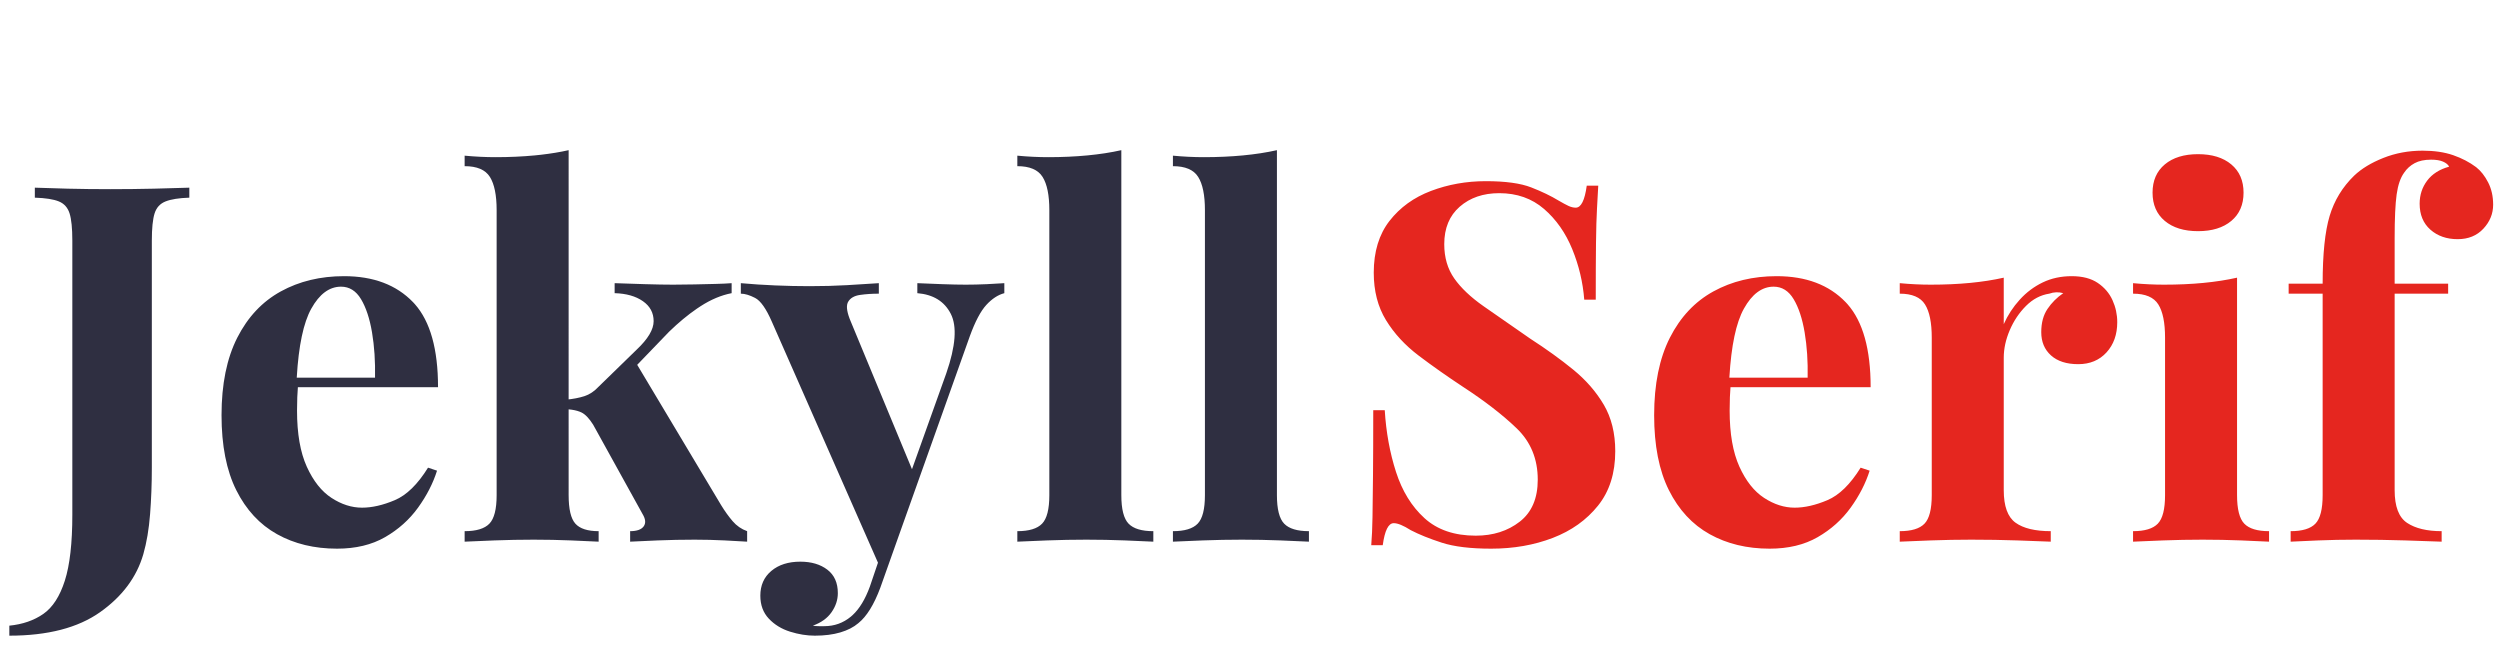
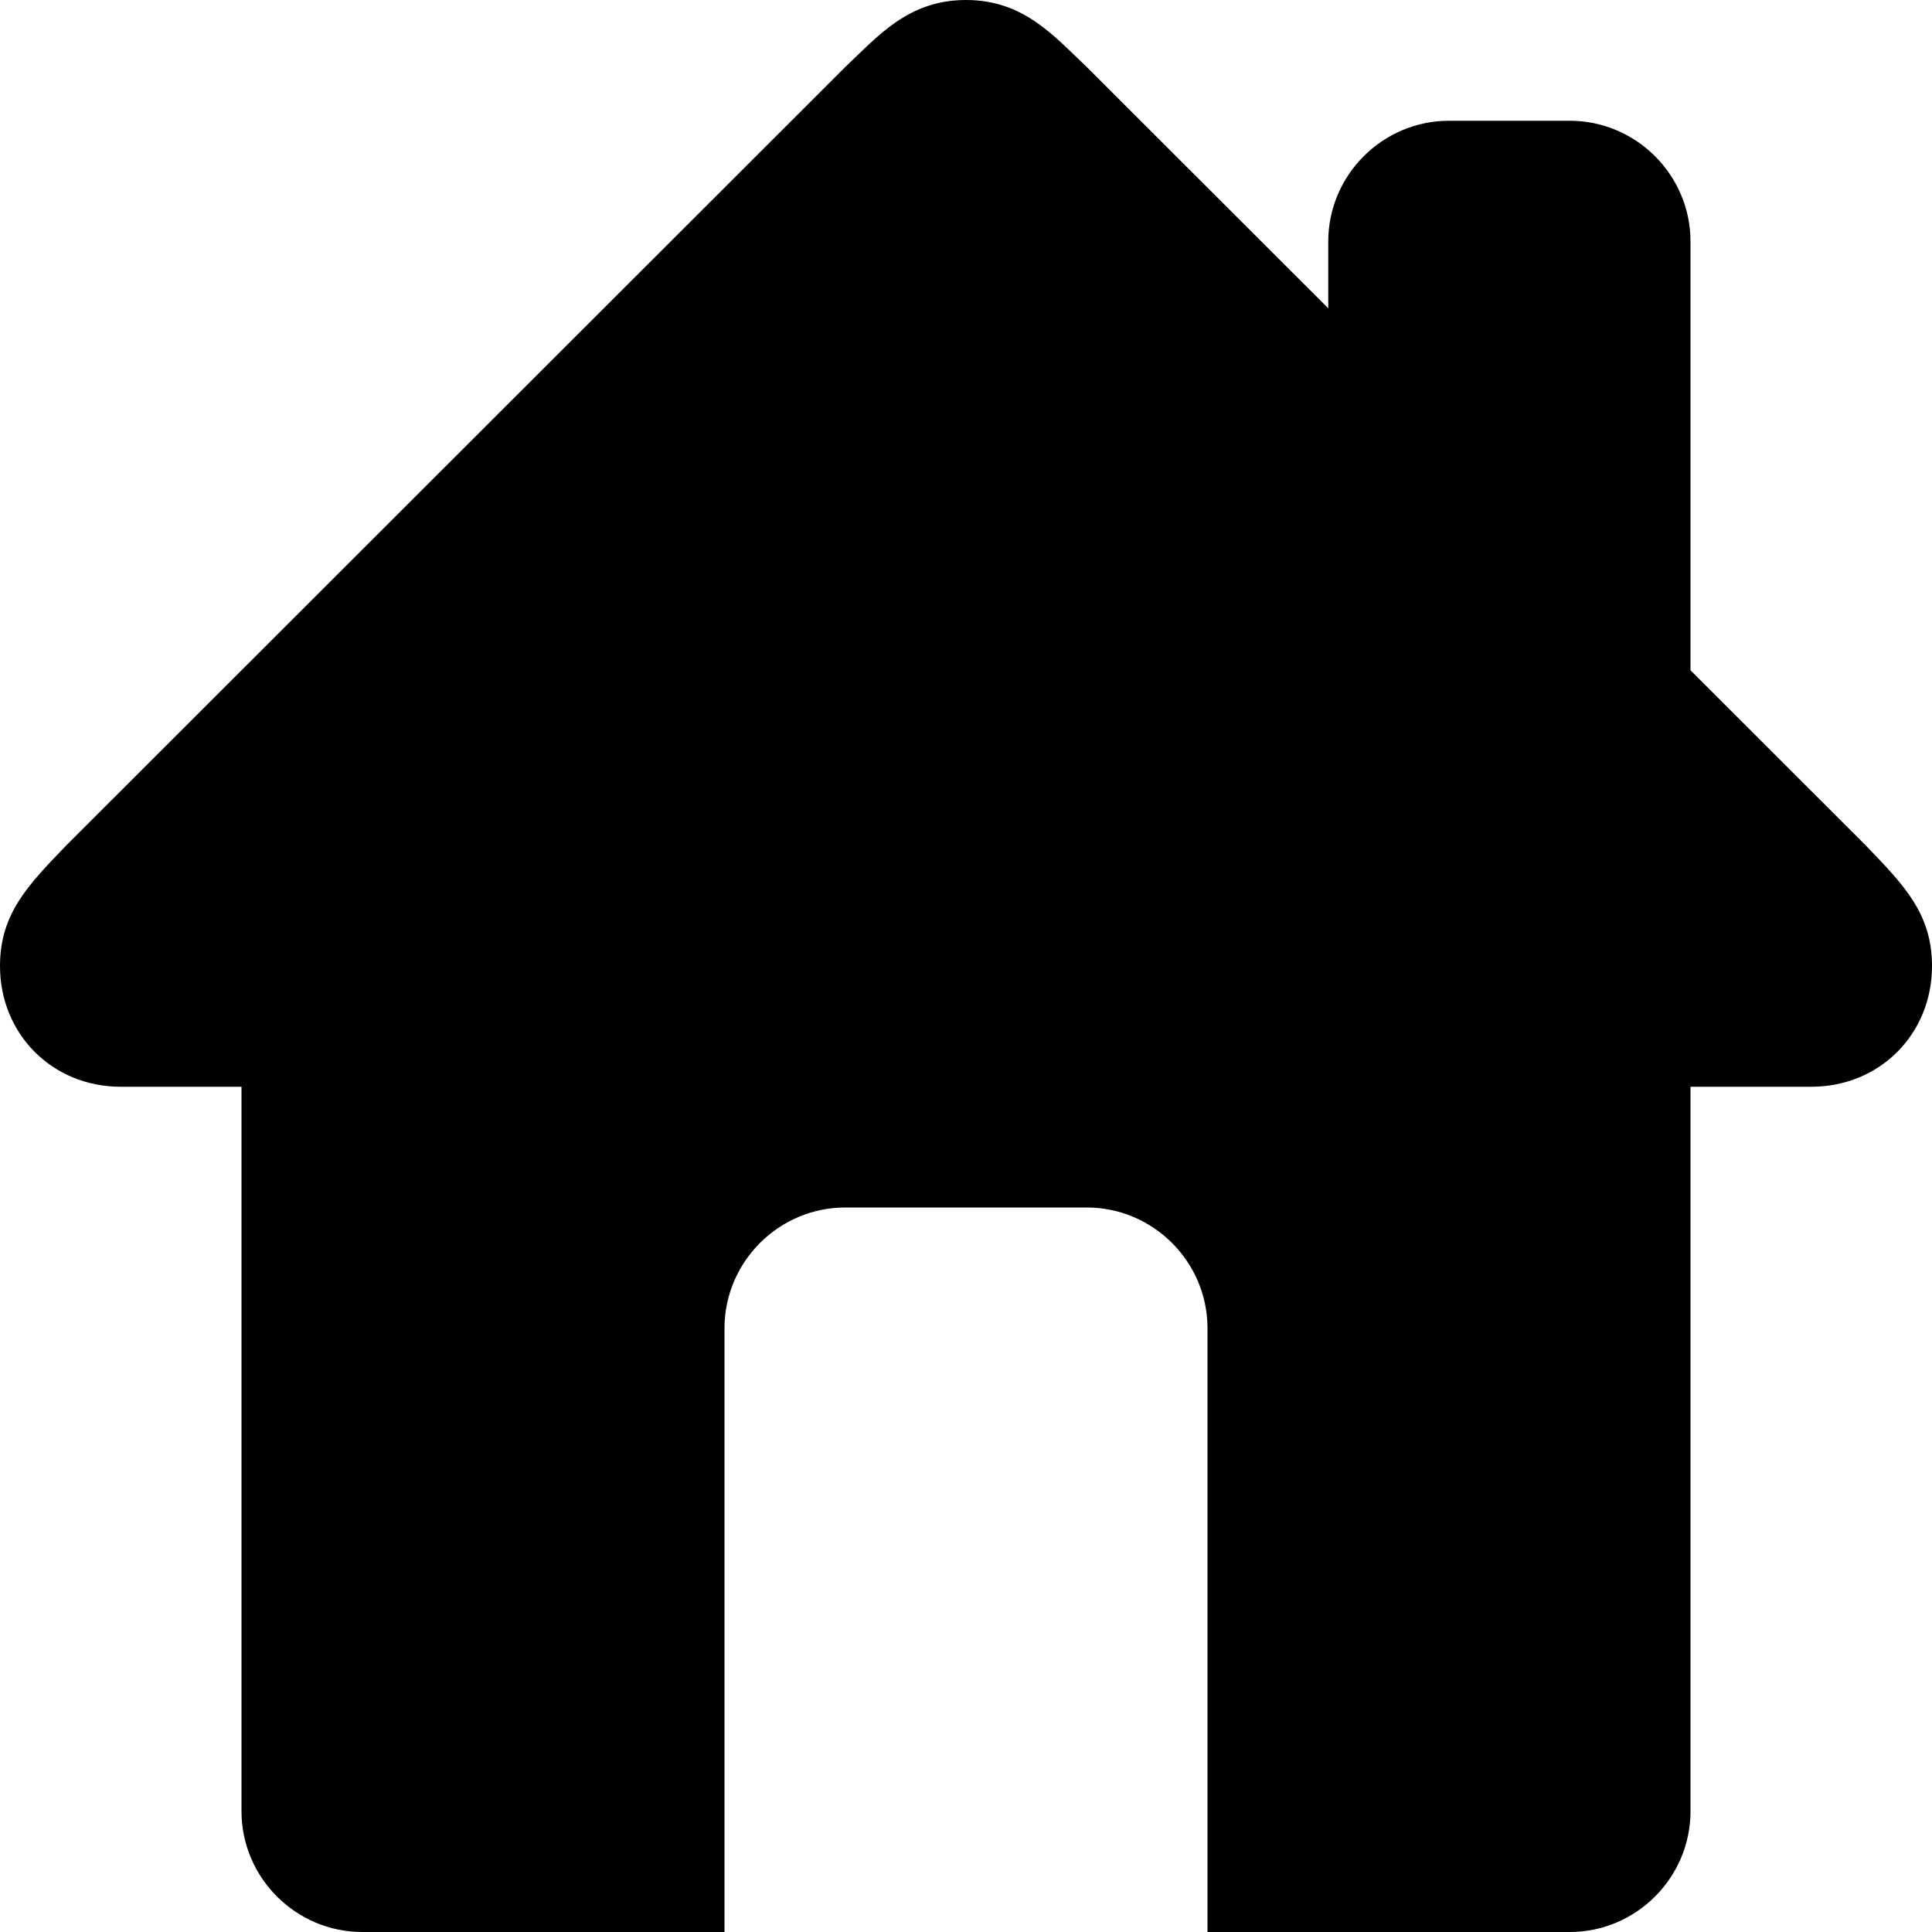
- <svg xmlns="http://www.w3.org/2000/svg" width="240px" height="64px" viewBox="0 0 240 64" version="1.1">
-   <g id="Page-1" stroke="none" stroke-width="1" fill="none" fill-rule="evenodd">
-     <g id="logo" transform="translate(2, 0)" fill-rule="nonzero">
-       <path id="Jekyll" fill="#2f2f41" d="M-1.104,61.024 C2.576,61.024 5.48,60.272 7.608,58.768 C9.736,57.264 11.12,55.408 11.76,53.2 C12.08,52.08 12.296,50.8 12.408,49.36 C12.52,47.92 12.576,46.44 12.576,44.92 L12.576,44.92 L12.576,23.104 C12.576,21.92 12.664,21.048 12.84,20.488 C13.016,19.928 13.368,19.544 13.896,19.336 C14.424,19.128 15.184,19.008 16.176,18.976 L16.176,18.976 L16.176,18.016 C15.28,18.048 14.152,18.08 12.792,18.112 C11.432,18.144 10.032,18.16 8.592,18.16 C7.152,18.16 5.784,18.144 4.488,18.112 C3.192,18.08 2.144,18.048 1.344,18.016 L1.344,18.016 L1.344,18.976 C2.368,19.008 3.136,19.128 3.648,19.336 C4.16,19.544 4.504,19.928 4.68,20.488 C4.856,21.048 4.944,21.92 4.944,23.104 L4.944,23.104 L4.944,49.408 C4.944,52.128 4.704,54.24 4.224,55.744 C3.744,57.248 3.056,58.312 2.16,58.936 C1.264,59.56 0.176,59.936 -1.104,60.064 L-1.104,60.064 L-1.104,61.024 Z M30.355,52.672 C32.147,52.672 33.683,52.304 34.963,51.568 C36.243,50.832 37.299,49.888 38.131,48.736 C38.963,47.584 39.571,46.4 39.955,45.184 L39.955,45.184 L39.091,44.896 C38.099,46.496 37.035,47.536 35.899,48.016 C34.763,48.496 33.715,48.736 32.755,48.736 C31.763,48.736 30.787,48.424 29.827,47.8 C28.867,47.176 28.075,46.176 27.451,44.8 C26.827,43.424 26.515,41.632 26.515,39.424 C26.515,38.976 26.523,38.544 26.539,38.128 C26.555,37.712 26.579,37.312 26.611,36.928 L26.593,37.168 L40.051,37.168 C40.051,33.532 39.309,30.875 37.826,29.197 L37.651,29.008 C36.051,27.344 33.843,26.512 31.027,26.512 C28.755,26.512 26.731,27 24.955,27.976 C23.179,28.952 21.787,30.432 20.779,32.416 C19.771,34.4 19.267,36.88 19.267,39.856 C19.267,42.768 19.739,45.168 20.683,47.056 C21.627,48.944 22.931,50.352 24.595,51.28 C26.259,52.208 28.179,52.672 30.355,52.672 Z M26.49,36.22 C26.669,33.175 27.133,30.979 27.883,29.632 C28.667,28.224 29.619,27.52 30.739,27.52 C31.539,27.52 32.179,27.92 32.659,28.72 C33.139,29.52 33.491,30.584 33.715,31.912 C33.939,33.24 34.035,34.688 34.003,36.256 L34.003,36.256 L26.487,36.256 L26.49,36.22 Z M69.725,52 L69.725,50.992 C69.181,50.8 68.717,50.48 68.333,50.032 C67.949,49.584 67.581,49.072 67.229,48.496 L67.229,48.496 L59.172,35.023 L62.237,31.84 C63.133,30.972 64.016,30.239 64.888,29.64 L65.261,29.392 C66.253,28.752 67.245,28.336 68.237,28.144 L68.237,28.144 L68.237,27.184 C67.853,27.216 67.341,27.24 66.701,27.256 C66.061,27.272 65.381,27.288 64.661,27.304 C63.941,27.32 63.261,27.328 62.621,27.328 C61.885,27.328 60.989,27.312 59.933,27.28 C58.877,27.248 57.901,27.216 57.005,27.184 L57.005,27.184 L57.005,28.144 C58.125,28.176 59.029,28.432 59.717,28.912 C60.405,29.392 60.749,30.032 60.749,30.832 C60.749,31.632 60.205,32.544 59.117,33.568 L59.117,33.568 L55.469,37.12 C55.053,37.568 54.597,37.872 54.101,38.032 C53.605,38.192 53.021,38.304 52.349,38.368 L52.588,38.342 L52.589,14.416 C51.762,14.603 50.869,14.75 49.909,14.859 L49.325,14.92 C48.141,15.032 46.893,15.088 45.581,15.088 C44.621,15.088 43.629,15.04 42.605,14.944 L42.605,14.944 L42.605,15.952 C43.789,15.952 44.597,16.296 45.029,16.984 C45.461,17.672 45.677,18.736 45.677,20.176 L45.677,20.176 L45.677,47.536 C45.677,48.88 45.445,49.792 44.981,50.272 C44.517,50.752 43.725,50.992 42.605,50.992 L42.605,50.992 L42.605,52 C43.245,51.968 44.197,51.928 45.461,51.88 C46.725,51.832 47.981,51.808 49.229,51.808 C50.445,51.808 51.637,51.832 52.805,51.88 C53.973,51.928 54.861,51.968 55.469,52 L55.469,52 L55.469,50.992 C54.413,50.992 53.669,50.752 53.237,50.272 C52.805,49.792 52.589,48.88 52.589,47.536 L52.589,47.536 L52.588,39.298 L52.602,39.298 C53.012,39.336 53.36,39.41 53.648,39.521 L53.813,39.592 C54.181,39.768 54.557,40.16 54.941,40.768 L54.941,40.768 L59.693,49.36 C59.981,49.84 60.013,50.232 59.789,50.536 C59.565,50.84 59.133,50.992 58.493,50.992 L58.493,50.992 L58.493,52 C59.069,51.968 59.949,51.928 61.133,51.88 C62.317,51.832 63.501,51.808 64.685,51.808 C65.645,51.808 66.605,51.832 67.565,51.88 C68.525,51.928 69.245,51.968 69.725,52 L69.725,52 Z M76.224,61.024 C77.152,61.024 77.968,60.92 78.672,60.712 C79.376,60.504 79.952,60.208 80.4,59.824 C81.2,59.184 81.904,58.048 82.512,56.416 L82.512,56.416 L84.336,51.28 L91.104,32.272 C91.616,30.864 92.144,29.864 92.688,29.272 C93.232,28.68 93.808,28.304 94.416,28.144 L94.416,28.144 L94.416,27.184 C94,27.216 93.44,27.248 92.736,27.28 C92.032,27.312 91.36,27.328 90.72,27.328 C90.08,27.328 89.328,27.312 88.464,27.28 C87.6,27.248 86.8,27.216 86.064,27.184 L86.064,27.184 L86.064,28.144 C87.6,28.272 88.672,28.936 89.28,30.136 C89.888,31.336 89.744,33.232 88.848,35.824 L88.848,35.824 L85.55,45.046 L79.68,30.88 C79.325,30.053 79.223,29.451 79.373,29.074 L79.416,28.984 C79.624,28.616 80.008,28.392 80.568,28.312 C81.128,28.232 81.728,28.192 82.368,28.192 L82.368,28.192 L82.368,27.184 C81.408,27.248 80.384,27.312 79.296,27.376 C78.208,27.44 77.008,27.472 75.696,27.472 C74.64,27.472 73.544,27.448 72.408,27.4 C71.272,27.352 70.176,27.28 69.12,27.184 L69.12,27.184 L69.12,28.192 C69.504,28.192 69.96,28.328 70.488,28.6 C71.016,28.872 71.552,29.632 72.096,30.88 L72.096,30.88 L82.285,54.018 L81.504,56.32 C81.061,57.531 80.509,58.442 79.847,59.053 L79.68,59.2 C78.944,59.808 78.096,60.112 77.136,60.112 L77.136,60.112 L76.608,60.112 C76.384,60.112 76.192,60.096 76.032,60.064 C76.832,59.776 77.432,59.344 77.832,58.768 C78.232,58.192 78.432,57.584 78.432,56.944 C78.432,55.952 78.096,55.2 77.424,54.688 C76.752,54.176 75.888,53.92 74.832,53.92 C73.68,53.92 72.752,54.216 72.048,54.808 C71.344,55.4 70.992,56.192 70.992,57.184 C70.992,58.08 71.264,58.816 71.808,59.392 C72.352,59.968 73.032,60.384 73.848,60.64 C74.664,60.896 75.456,61.024 76.224,61.024 Z M108.72,52 L108.72,50.992 C107.6,50.992 106.808,50.752 106.344,50.272 C105.88,49.792 105.648,48.88 105.648,47.536 L105.648,47.536 L105.648,14.416 C104.656,14.64 103.568,14.808 102.384,14.92 C101.2,15.032 99.952,15.088 98.64,15.088 C97.68,15.088 96.688,15.04 95.664,14.944 L95.664,14.944 L95.664,15.952 C96.848,15.952 97.656,16.296 98.088,16.984 C98.52,17.672 98.736,18.736 98.736,20.176 L98.736,20.176 L98.736,47.536 C98.736,48.88 98.504,49.792 98.04,50.272 C97.576,50.752 96.784,50.992 95.664,50.992 L95.664,50.992 L95.664,52 C96.304,51.968 97.256,51.928 98.52,51.88 C99.784,51.832 101.04,51.808 102.288,51.808 C103.536,51.808 104.768,51.832 105.984,51.88 C107.2,51.928 108.112,51.968 108.72,52 L108.72,52 Z M123.657,52 L123.657,50.992 C122.537,50.992 121.745,50.752 121.281,50.272 C120.817,49.792 120.585,48.88 120.585,47.536 L120.585,47.536 L120.585,14.416 C119.593,14.64 118.505,14.808 117.321,14.92 C116.137,15.032 114.889,15.088 113.577,15.088 C112.617,15.088 111.625,15.04 110.601,14.944 L110.601,14.944 L110.601,15.952 C111.785,15.952 112.593,16.296 113.025,16.984 C113.457,17.672 113.673,18.736 113.673,20.176 L113.673,20.176 L113.673,47.536 C113.673,48.88 113.441,49.792 112.977,50.272 C112.513,50.752 111.721,50.992 110.601,50.992 L110.601,50.992 L110.601,52 C111.241,51.968 112.193,51.928 113.457,51.88 C114.721,51.832 115.977,51.808 117.225,51.808 C118.473,51.808 119.705,51.832 120.921,51.88 C122.137,51.928 123.049,51.968 123.657,52 L123.657,52 Z" />
-       <path id="Serif" fill="#E5261F" d="M141.16,52.672 C143.304,52.672 145.272,52.328 147.064,51.64 C148.856,50.952 150.304,49.92 151.408,48.544 C152.512,47.168 153.064,45.424 153.064,43.312 C153.064,41.584 152.696,40.096 151.96,38.848 C151.224,37.6 150.248,36.48 149.032,35.488 C147.816,34.496 146.44,33.504 144.904,32.512 C143.144,31.296 141.648,30.256 140.416,29.392 C139.184,28.528 138.248,27.64 137.608,26.728 C136.968,25.816 136.648,24.72 136.648,23.44 C136.648,21.904 137.144,20.704 138.136,19.84 C139.128,18.976 140.392,18.544 141.928,18.544 C143.624,18.544 145.056,19.048 146.224,20.056 C147.392,21.064 148.296,22.352 148.936,23.92 C149.576,25.488 149.96,27.104 150.088,28.768 L150.088,28.768 L151.192,28.768 C151.192,26.528 151.2,24.72 151.216,23.344 C151.232,21.968 151.264,20.856 151.312,20.008 C151.36,19.16 151.4,18.432 151.432,17.824 L151.432,17.824 L150.328,17.824 C150.136,19.232 149.784,19.936 149.272,19.936 C149.048,19.936 148.816,19.88 148.576,19.768 C148.336,19.656 148.024,19.488 147.64,19.264 C146.904,18.816 146.024,18.392 145,17.992 C143.976,17.592 142.52,17.392 140.632,17.392 C138.776,17.392 137.024,17.704 135.376,18.328 C133.728,18.952 132.4,19.912 131.392,21.208 C130.384,22.504 129.88,24.16 129.88,26.176 C129.88,27.936 130.272,29.456 131.056,30.736 C131.84,32.016 132.888,33.152 134.2,34.144 C135.512,35.136 136.92,36.128 138.424,37.12 C140.536,38.496 142.264,39.832 143.608,41.128 C144.952,42.424 145.624,44.064 145.624,46.048 C145.624,47.84 145.048,49.184 143.896,50.08 C142.744,50.976 141.336,51.424 139.672,51.424 C137.624,51.424 135.984,50.864 134.752,49.744 C133.52,48.624 132.608,47.144 132.016,45.304 C131.424,43.464 131.064,41.488 130.936,39.376 L130.936,39.376 L129.832,39.376 C129.832,41.904 129.824,43.992 129.808,45.64 C129.792,47.288 129.776,48.624 129.76,49.648 C129.744,50.672 129.704,51.568 129.64,52.336 L129.64,52.336 L130.744,52.336 C130.936,50.928 131.288,50.224 131.8,50.224 C132.184,50.224 132.728,50.448 133.432,50.896 C134.232,51.312 135.224,51.712 136.408,52.096 C137.592,52.48 139.176,52.672 141.16,52.672 Z M167.886,52.672 C169.678,52.672 171.214,52.304 172.494,51.568 C173.774,50.832 174.83,49.888 175.662,48.736 C176.494,47.584 177.102,46.4 177.486,45.184 L177.486,45.184 L176.622,44.896 C175.63,46.496 174.566,47.536 173.43,48.016 C172.294,48.496 171.246,48.736 170.286,48.736 C169.294,48.736 168.318,48.424 167.358,47.8 C166.398,47.176 165.606,46.176 164.982,44.8 C164.358,43.424 164.046,41.632 164.046,39.424 C164.046,38.976 164.054,38.544 164.07,38.128 C164.086,37.712 164.11,37.312 164.142,36.928 L164.124,37.168 L177.582,37.168 C177.582,33.532 176.84,30.875 175.357,29.197 L175.182,29.008 C173.582,27.344 171.374,26.512 168.558,26.512 C166.286,26.512 164.262,27 162.486,27.976 C160.71,28.952 159.318,30.432 158.31,32.416 C157.302,34.4 156.798,36.88 156.798,39.856 C156.798,42.768 157.27,45.168 158.214,47.056 C159.158,48.944 160.462,50.352 162.126,51.28 C163.79,52.208 165.71,52.672 167.886,52.672 Z M164.021,36.22 C164.2,33.175 164.664,30.979 165.414,29.632 C166.198,28.224 167.15,27.52 168.27,27.52 C169.07,27.52 169.71,27.92 170.19,28.72 C170.67,29.52 171.022,30.584 171.246,31.912 C171.47,33.24 171.566,34.688 171.534,36.256 L171.534,36.256 L164.018,36.256 L164.021,36.22 Z M194.872,52 L194.872,50.992 C193.368,50.992 192.24,50.72 191.488,50.176 C190.736,49.632 190.36,48.592 190.36,47.056 L190.36,47.056 L190.36,34.336 C190.36,33.472 190.552,32.592 190.936,31.696 C191.32,30.8 191.84,30.024 192.496,29.368 C193.152,28.712 193.896,28.32 194.728,28.192 C195.176,28.032 195.624,28.016 196.072,28.144 C195.464,28.56 194.96,29.064 194.56,29.656 C194.16,30.248 193.96,30.992 193.96,31.888 C193.96,32.816 194.272,33.56 194.896,34.12 C195.52,34.68 196.392,34.96 197.512,34.96 C198.632,34.96 199.536,34.584 200.224,33.832 C200.912,33.08 201.256,32.112 201.256,30.928 C201.256,30.192 201.104,29.488 200.8,28.816 C200.496,28.144 200.024,27.592 199.384,27.16 C198.744,26.728 197.912,26.512 196.888,26.512 C195.864,26.512 194.936,26.712 194.104,27.112 C193.272,27.512 192.536,28.064 191.896,28.768 C191.256,29.472 190.744,30.256 190.36,31.12 L190.36,31.12 L190.36,26.656 C189.368,26.88 188.288,27.048 187.12,27.16 C185.952,27.272 184.696,27.328 183.352,27.328 C182.392,27.328 181.4,27.28 180.376,27.184 L180.376,27.184 L180.376,28.192 C181.56,28.192 182.368,28.536 182.8,29.224 C183.232,29.912 183.448,30.976 183.448,32.416 L183.448,32.416 L183.448,47.536 C183.448,48.88 183.216,49.792 182.752,50.272 C182.288,50.752 181.496,50.992 180.376,50.992 L180.376,50.992 L180.376,52 C181.048,51.968 182.04,51.928 183.352,51.88 C184.664,51.832 185.96,51.808 187.24,51.808 C188.776,51.808 190.248,51.832 191.656,51.88 C193.064,51.928 194.136,51.968 194.872,52 L194.872,52 Z M209.013,22.192 C210.357,22.192 211.421,21.864 212.205,21.208 C212.989,20.552 213.381,19.648 213.381,18.496 C213.381,17.344 212.989,16.44 212.205,15.784 C211.421,15.128 210.357,14.8 209.013,14.8 C207.669,14.8 206.605,15.128 205.821,15.784 C205.037,16.44 204.645,17.344 204.645,18.496 C204.645,19.648 205.037,20.552 205.821,21.208 C206.605,21.864 207.669,22.192 209.013,22.192 Z M215.829,52 L215.829,50.992 C214.709,50.992 213.917,50.752 213.453,50.272 C212.989,49.792 212.757,48.88 212.757,47.536 L212.757,47.536 L212.757,26.656 C211.765,26.88 210.685,27.048 209.517,27.16 C208.349,27.272 207.093,27.328 205.749,27.328 C204.789,27.328 203.797,27.28 202.773,27.184 L202.773,27.184 L202.773,28.192 C203.957,28.192 204.765,28.536 205.197,29.224 C205.629,29.912 205.845,30.976 205.845,32.416 L205.845,32.416 L205.845,47.536 C205.845,48.88 205.613,49.792 205.149,50.272 C204.685,50.752 203.893,50.992 202.773,50.992 L202.773,50.992 L202.773,52 C203.413,51.968 204.373,51.928 205.653,51.88 C206.933,51.832 208.197,51.808 209.445,51.808 C210.693,51.808 211.925,51.832 213.141,51.88 C214.357,51.928 215.253,51.968 215.829,52 L215.829,52 Z M232.398,52 L232.398,50.992 C230.99,50.992 229.886,50.728 229.086,50.2 C228.286,49.672 227.886,48.624 227.886,47.056 L227.886,47.056 L227.886,28.192 L233.022,28.192 L233.022,27.232 L227.886,27.232 L227.886,22.864 C227.886,20.976 227.95,19.576 228.078,18.664 C228.206,17.752 228.446,17.056 228.798,16.576 C229.054,16.192 229.39,15.888 229.806,15.664 C230.222,15.44 230.75,15.328 231.39,15.328 C231.87,15.328 232.254,15.392 232.542,15.52 C232.83,15.648 233.022,15.808 233.118,16 C232.19,16.256 231.486,16.704 231.006,17.344 C230.526,17.984 230.286,18.72 230.286,19.552 C230.286,20.608 230.63,21.44 231.318,22.048 C232.006,22.656 232.878,22.96 233.934,22.96 C234.958,22.96 235.782,22.624 236.406,21.952 C237.03,21.28 237.342,20.512 237.342,19.648 C237.342,18.848 237.182,18.136 236.862,17.512 C236.542,16.888 236.158,16.4 235.71,16.048 C235.07,15.568 234.334,15.184 233.502,14.896 C232.67,14.608 231.694,14.464 230.574,14.464 C229.23,14.464 227.974,14.696 226.806,15.16 C225.638,15.624 224.702,16.192 223.998,16.864 C222.878,17.952 222.094,19.24 221.646,20.728 C221.198,22.216 220.974,24.384 220.974,27.232 L220.974,27.232 L217.71,27.232 L217.71,28.192 L220.974,28.192 L220.974,47.536 C220.974,48.88 220.742,49.792 220.278,50.272 C219.814,50.752 219.022,50.992 217.902,50.992 L217.902,50.992 L217.902,52 C218.51,51.968 219.398,51.928 220.566,51.88 C221.734,51.832 222.926,51.808 224.142,51.808 C225.806,51.808 227.39,51.832 228.894,51.88 C230.398,51.928 231.566,51.968 232.398,52 L232.398,52 Z" />
-     </g>
-   </g>
+ <svg xmlns="http://www.w3.org/2000/svg" height="16px" id="Layer_1" style="enable-background:new 0 0 16 16;" version="1.1" viewBox="0 0 16 16" width="16px" xml:space="preserve">
+   <path d="M15.45,7L14,5.551V2c0-0.55-0.45-1-1-1h-1c-0.55,0-1,0.45-1,1v0.553L9,0.555C8.727,0.297,8.477,0,8,0S7.273,0.297,7,0.555  L0.55,7C0.238,7.325,0,7.562,0,8c0,0.563,0.432,1,1,1h1v6c0,0.55,0.45,1,1,1h3v-5c0-0.55,0.45-1,1-1h2c0.55,0,1,0.45,1,1v5h3  c0.55,0,1-0.45,1-1V9h1c0.568,0,1-0.437,1-1C16,7.562,15.762,7.325,15.45,7z" />
</svg>
